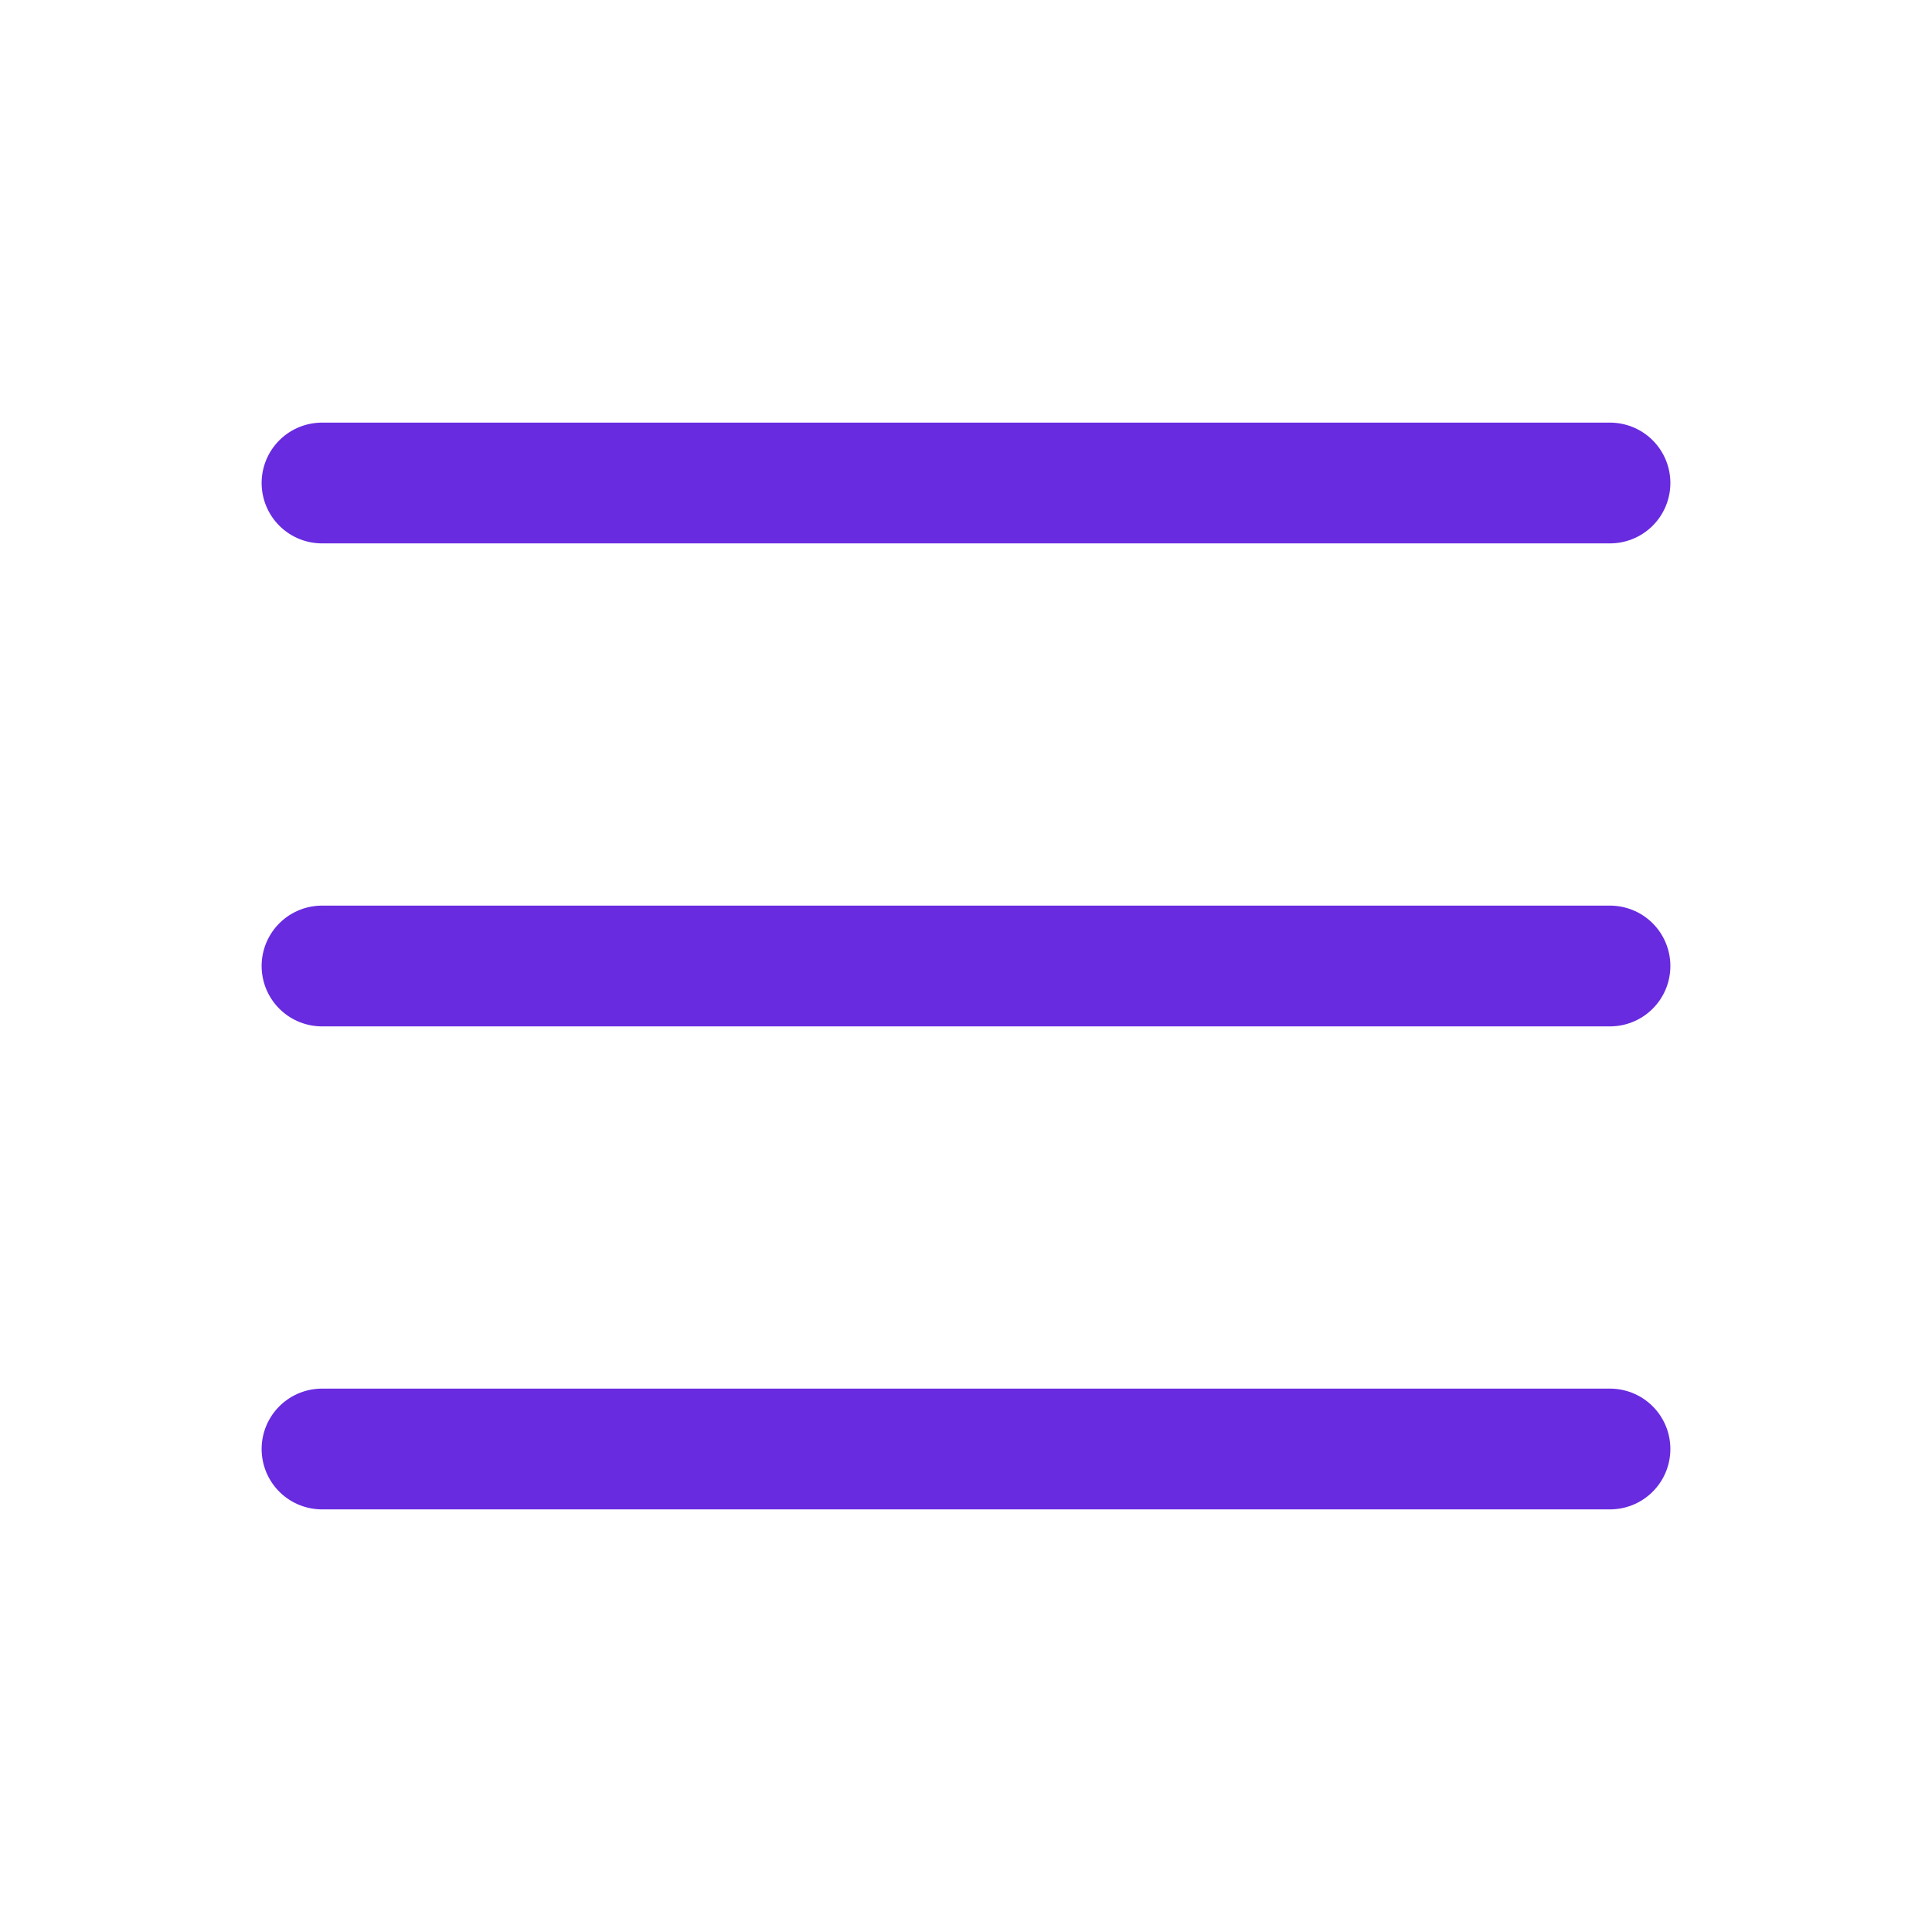
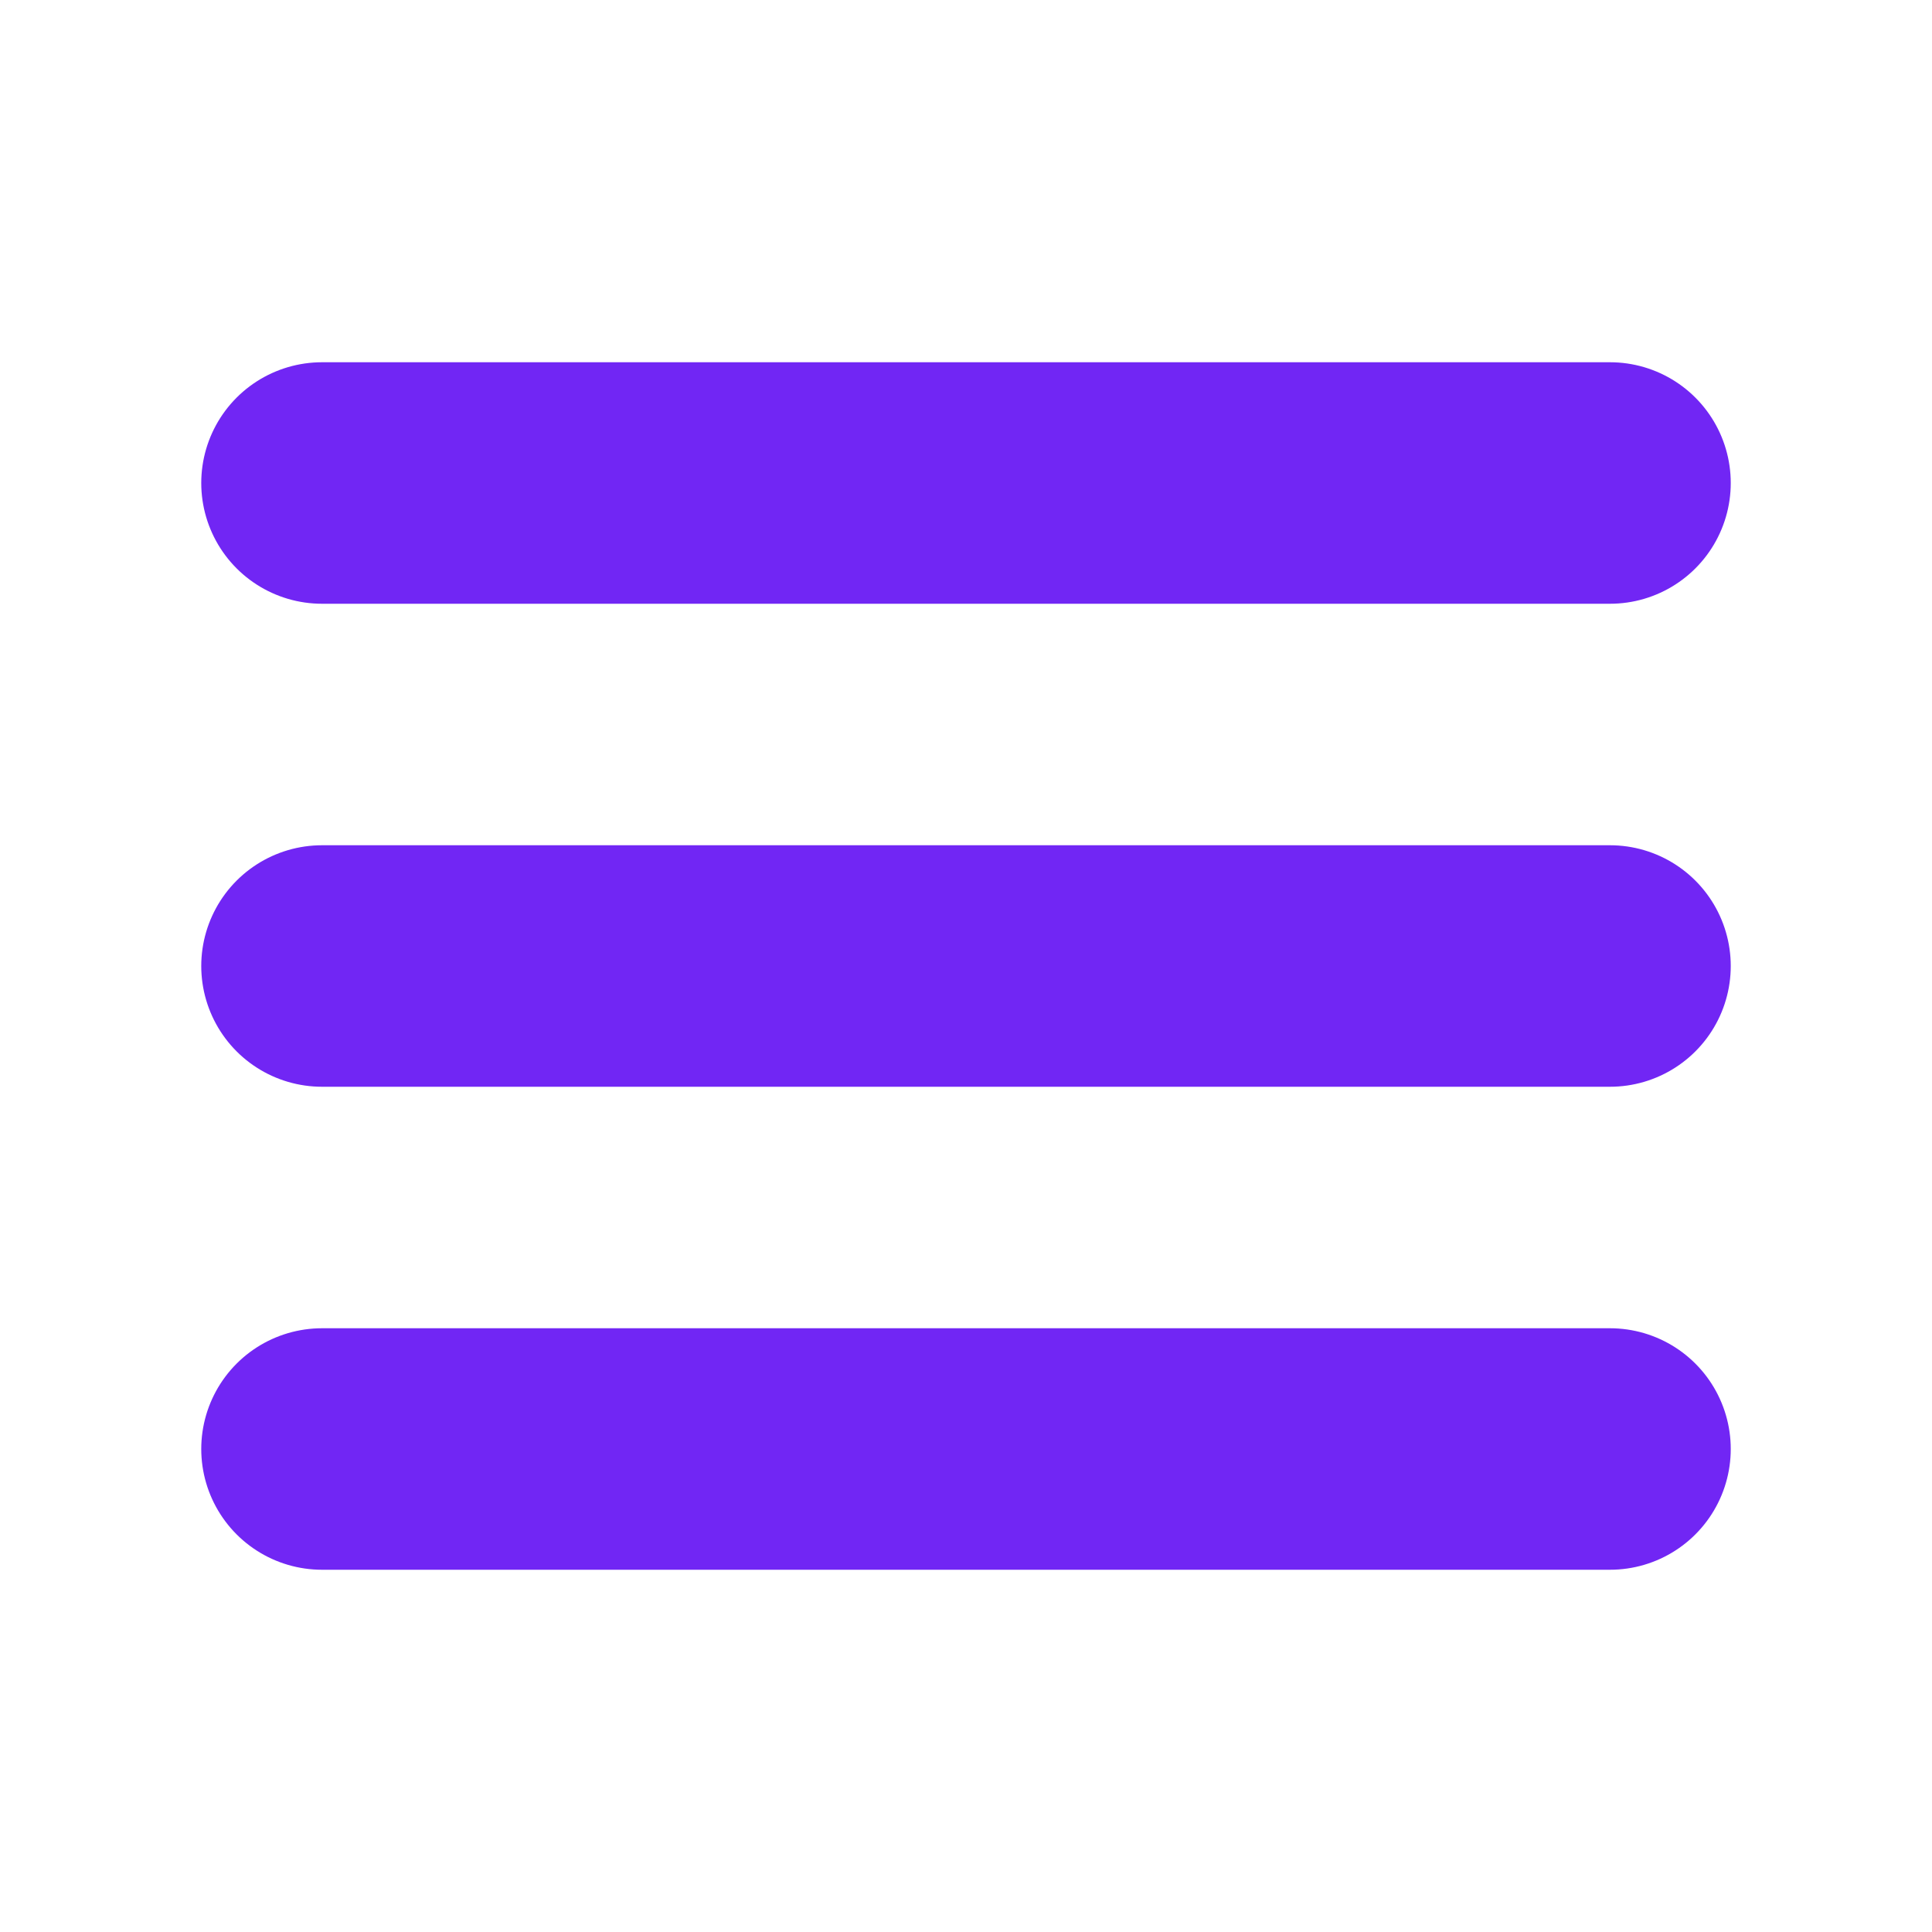
- <svg xmlns="http://www.w3.org/2000/svg" class="icon icon-tabler icon-tabler-menu-2" width="44" height="44" viewBox="0 0 24 24" stroke-width="1.5" stroke="#682be0" fill="none" stroke-linecap="round" stroke-linejoin="round">
+ <svg xmlns="http://www.w3.org/2000/svg" class="icon icon-tabler icon-tabler-menu-2" width="100" height="100" viewBox="0 0 24 24" stroke-width="3" stroke="#7126f4" fill="none" stroke-linecap="round" stroke-linejoin="round">
  <path stroke="none" d="M0 0h24v24H0z" fill="none" />
  <path d="M4 6l16 0" />
  <path d="M4 12l16 0" />
  <path d="M4 18l16 0" />
</svg>
